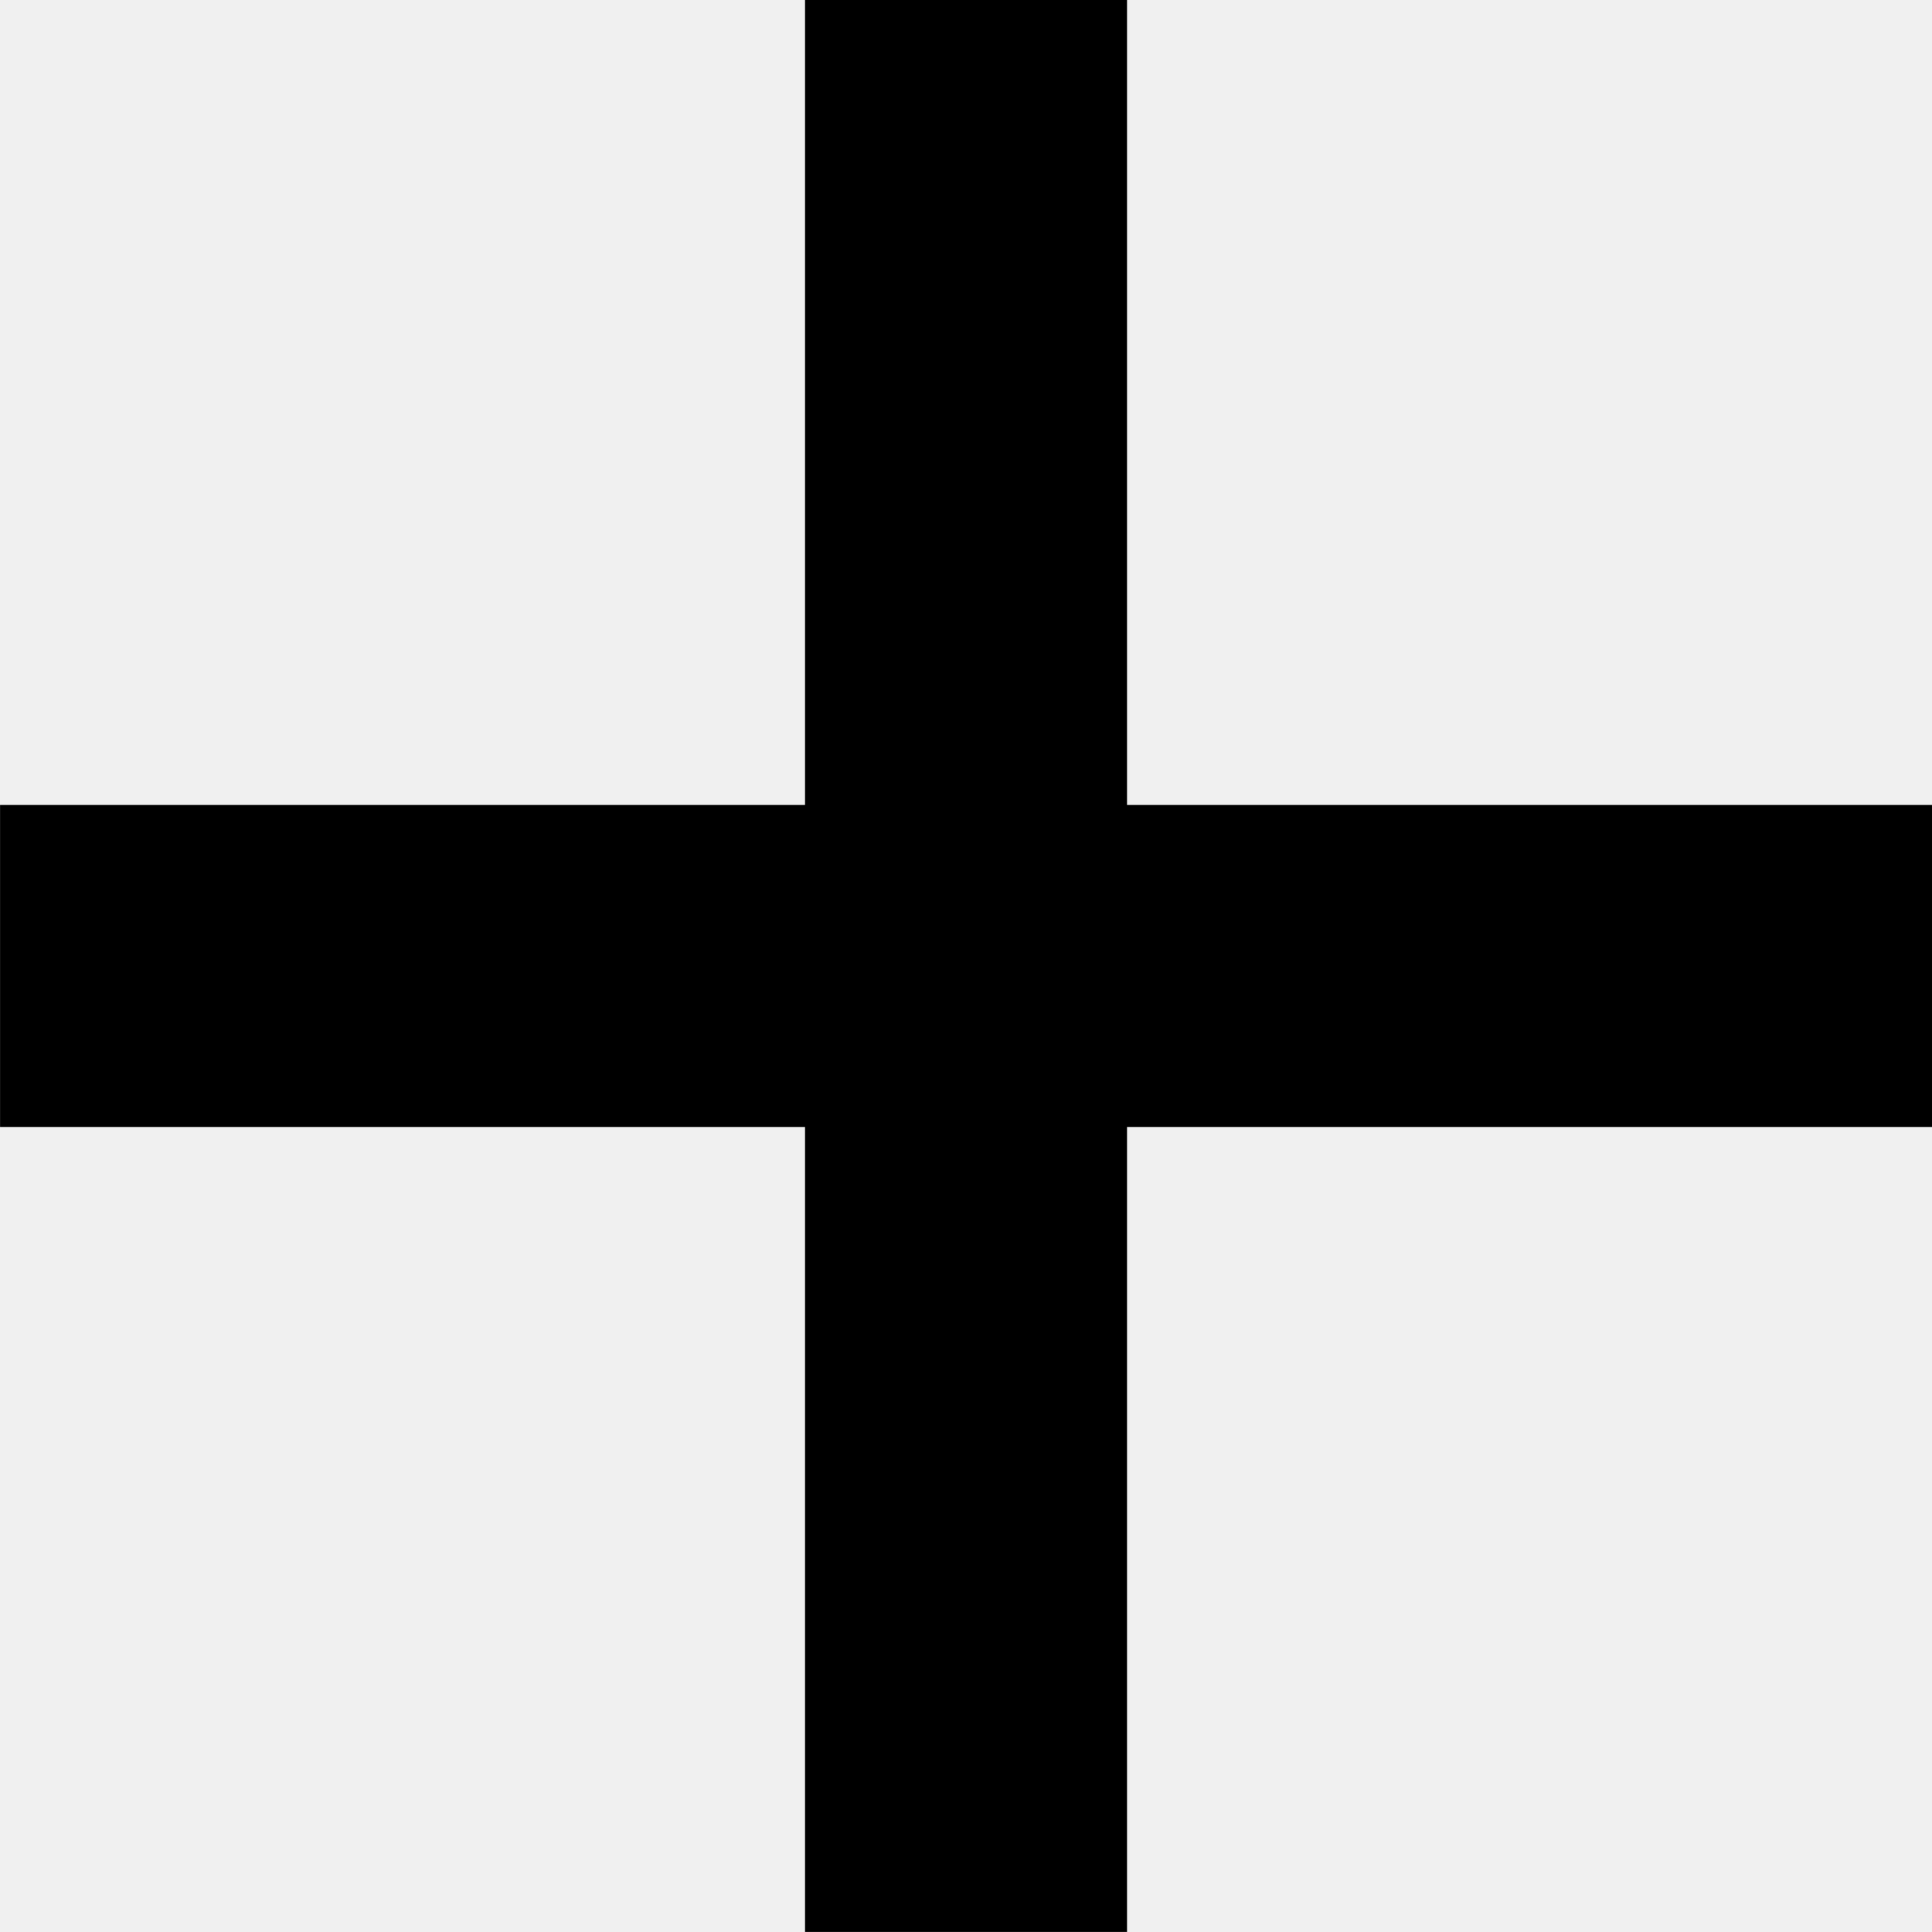
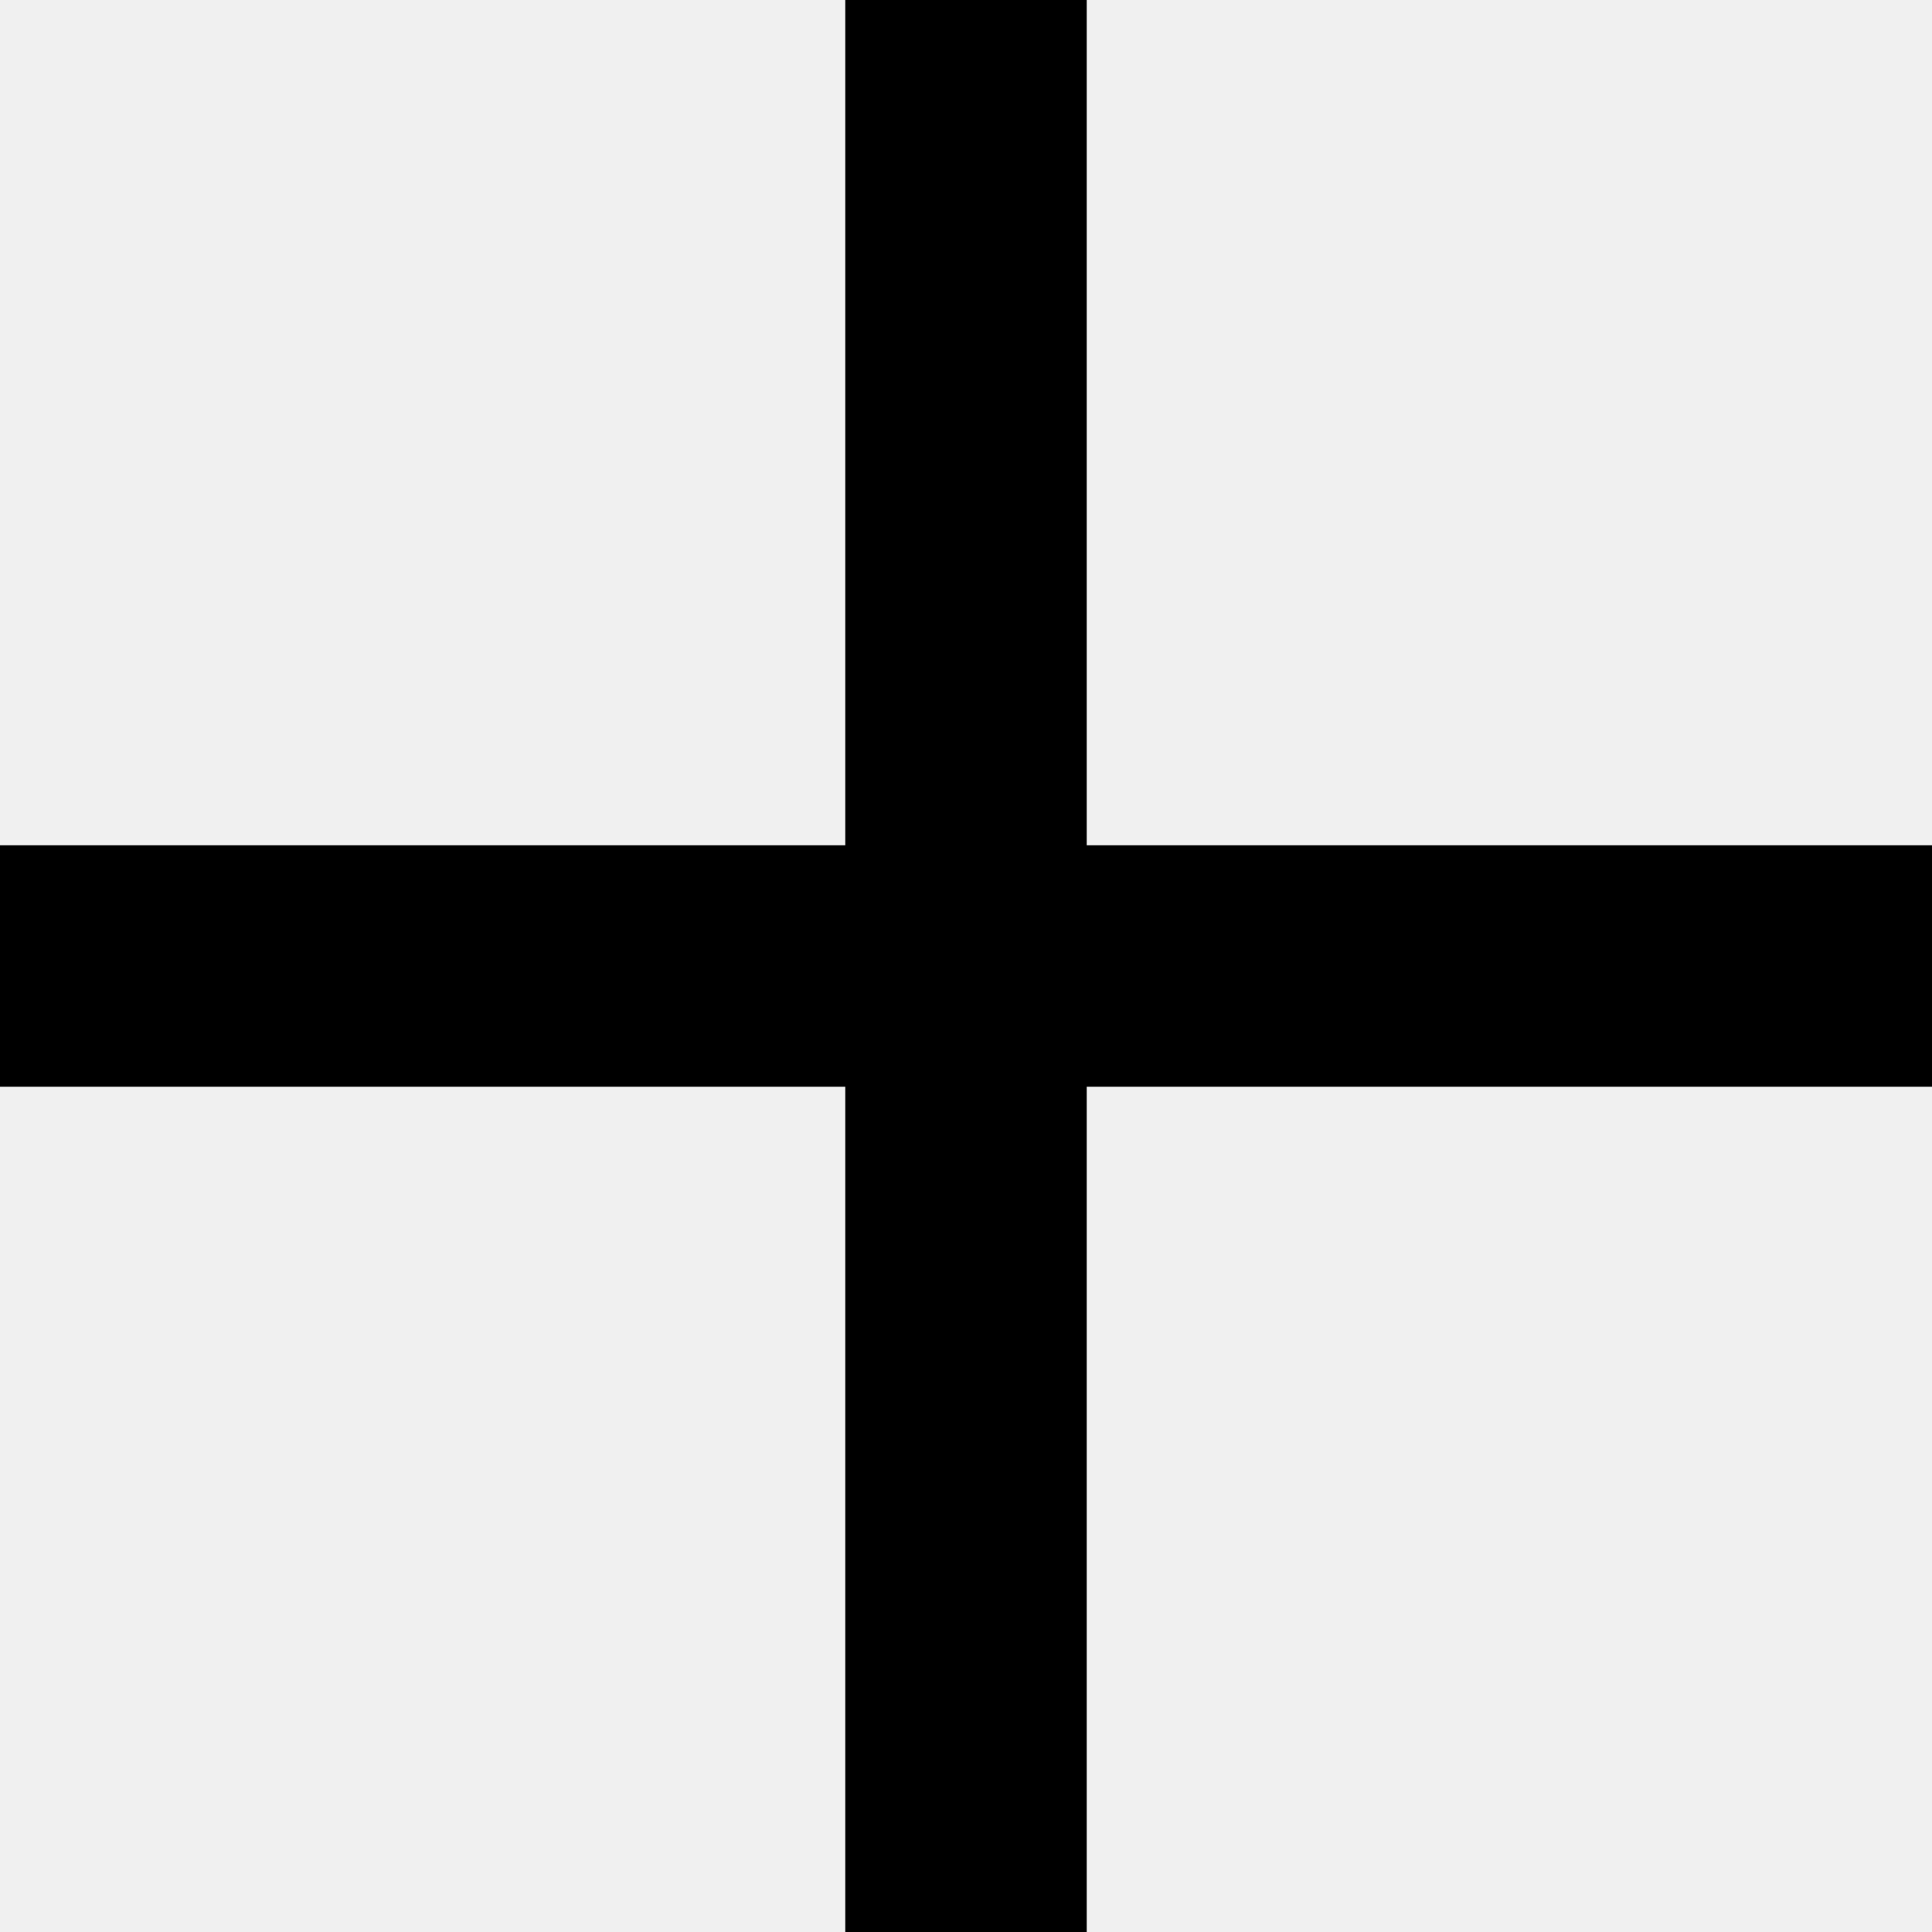
- <svg xmlns="http://www.w3.org/2000/svg" version="1.1" width="32" height="32" viewBox="0 0 32 32">
-   <path d="M32 13.333h-13.333v-13.333h-5.333v13.333h-13.333v5.333h13.333v13.333h5.333v-13.333h13.333z" />
+ <svg xmlns="http://www.w3.org/2000/svg" width="16" height="16" viewBox="0 0 16 16">
+   <mask id="path-1-inside-1" fill="white">
+     <path d="M9 7V0H7V7H0V9H7V16H9V9H16V7H9Z" />
+   </mask>
+   <path d="M9 7V0H7V7H0V9H7V16H9V9H16V7H9Z" fill="white" />
+   <path d="M9 7H7V9H9V7ZM9 0H11V-2H9V0ZM7 0V-2H5V0H7ZM7 7V9H9V7H7ZM0 7V5H-2V7H0ZM0 9H-2V11H0V9ZM7 9H9V7H7V9ZM7 16H5V18H7V16ZM9 16V18H11V16H9ZM9 9V7H7V9H9ZM16 9V11H18V9H16ZM16 7H18V5H16V7ZM11 7V0H7V7H11ZM9 -2H7V2H9V-2ZM5 0V7H9V0H5ZM7 5H0V9H7V5ZM-2 7V9H2V7H-2ZM0 11H7V7H0V11ZM5 9V16H9V9H5ZM7 18H9V14H7V18ZM11 16V9H7V16H11ZM9 11H16V7H9V11ZM18 9V7H14V9H18ZM16 5H9V9H16V5Z" mask="url(#path-1-inside-1)" />
</svg>
